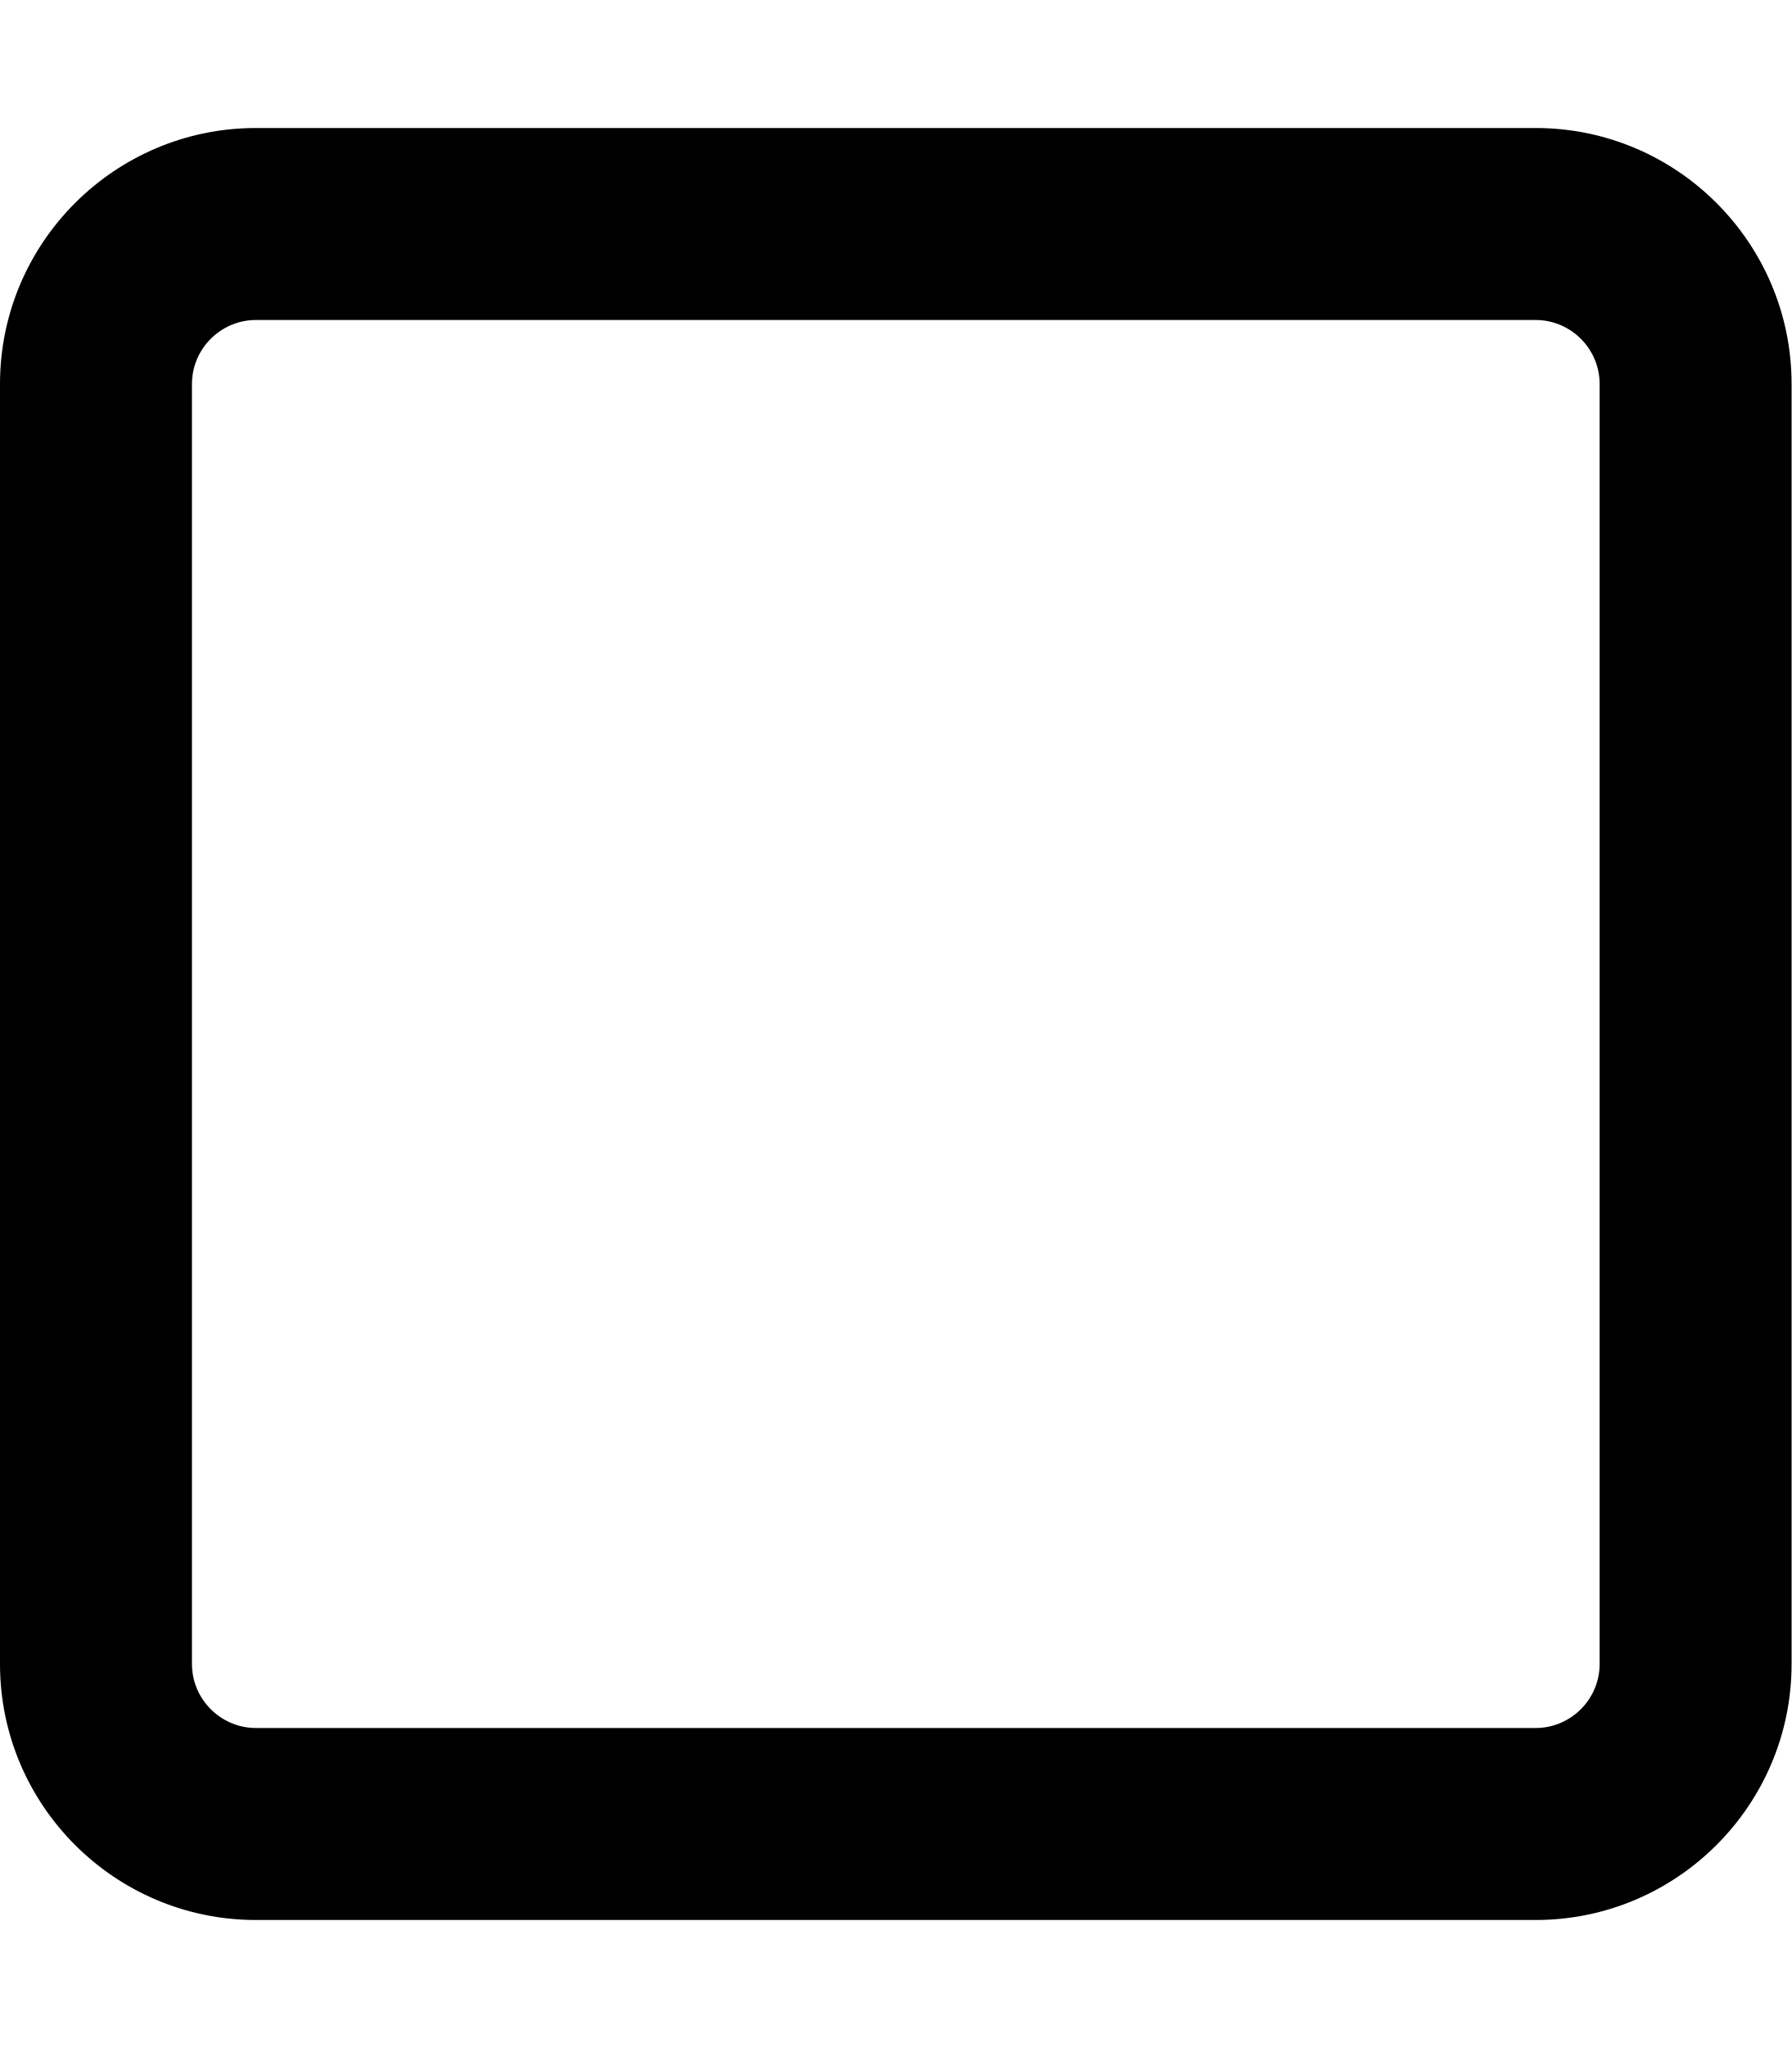
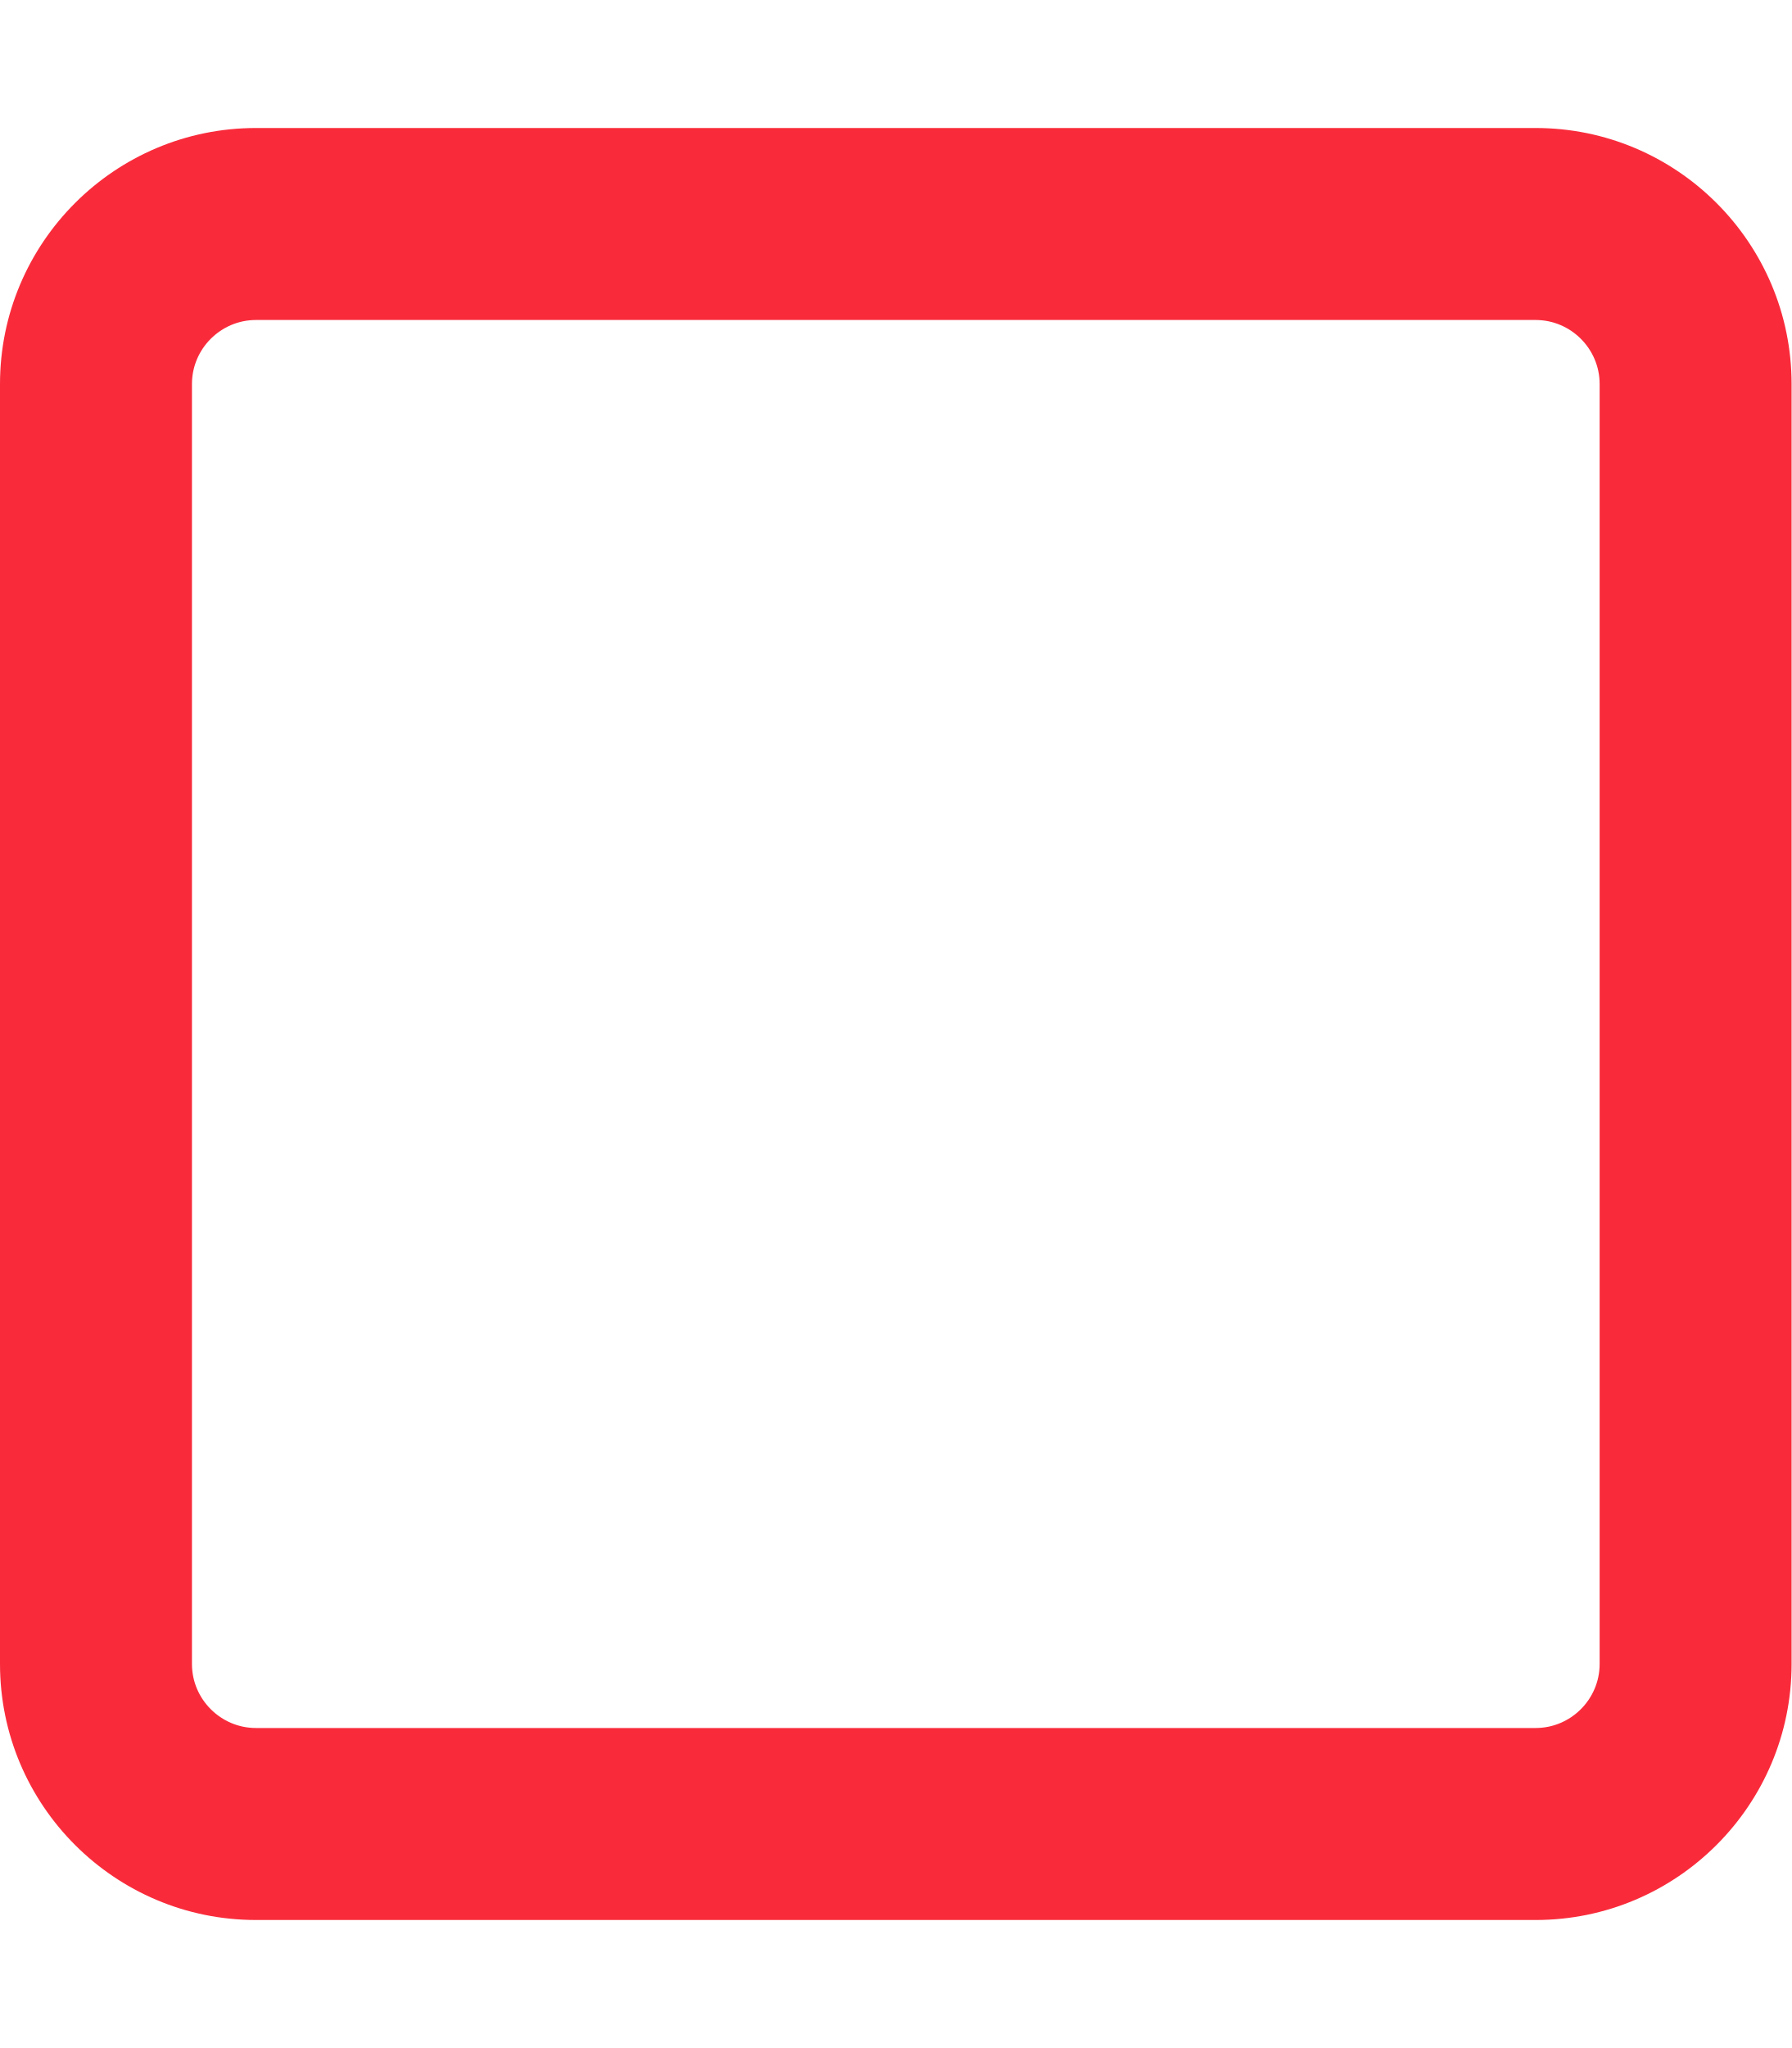
<svg xmlns="http://www.w3.org/2000/svg" viewBox="0 0 448 512">
-   <path d="M384 80c8.8 0 16 7.2 16 16V416c0 8.8-7.2 16-16 16H64c-8.8 0-16-7.2-16-16V96c0-8.8 7.2-16 16-16H384zM64 32C28.7 32 0 60.7 0 96V416c0 35.3 28.7 64 64 64H384c35.3 0 64-28.7 64-64V96c0-35.3-28.7-64-64-64H64z" />
+   <path fill="#F92B3B" d="M384 80c8.8 0 16 7.2 16 16V416c0 8.8-7.2 16-16 16H64c-8.8 0-16-7.2-16-16V96c0-8.8 7.2-16 16-16H384zM64 32C28.7 32 0 60.7 0 96V416c0 35.3 28.7 64 64 64H384c35.3 0 64-28.7 64-64V96c0-35.3-28.7-64-64-64H64z" />
</svg>
